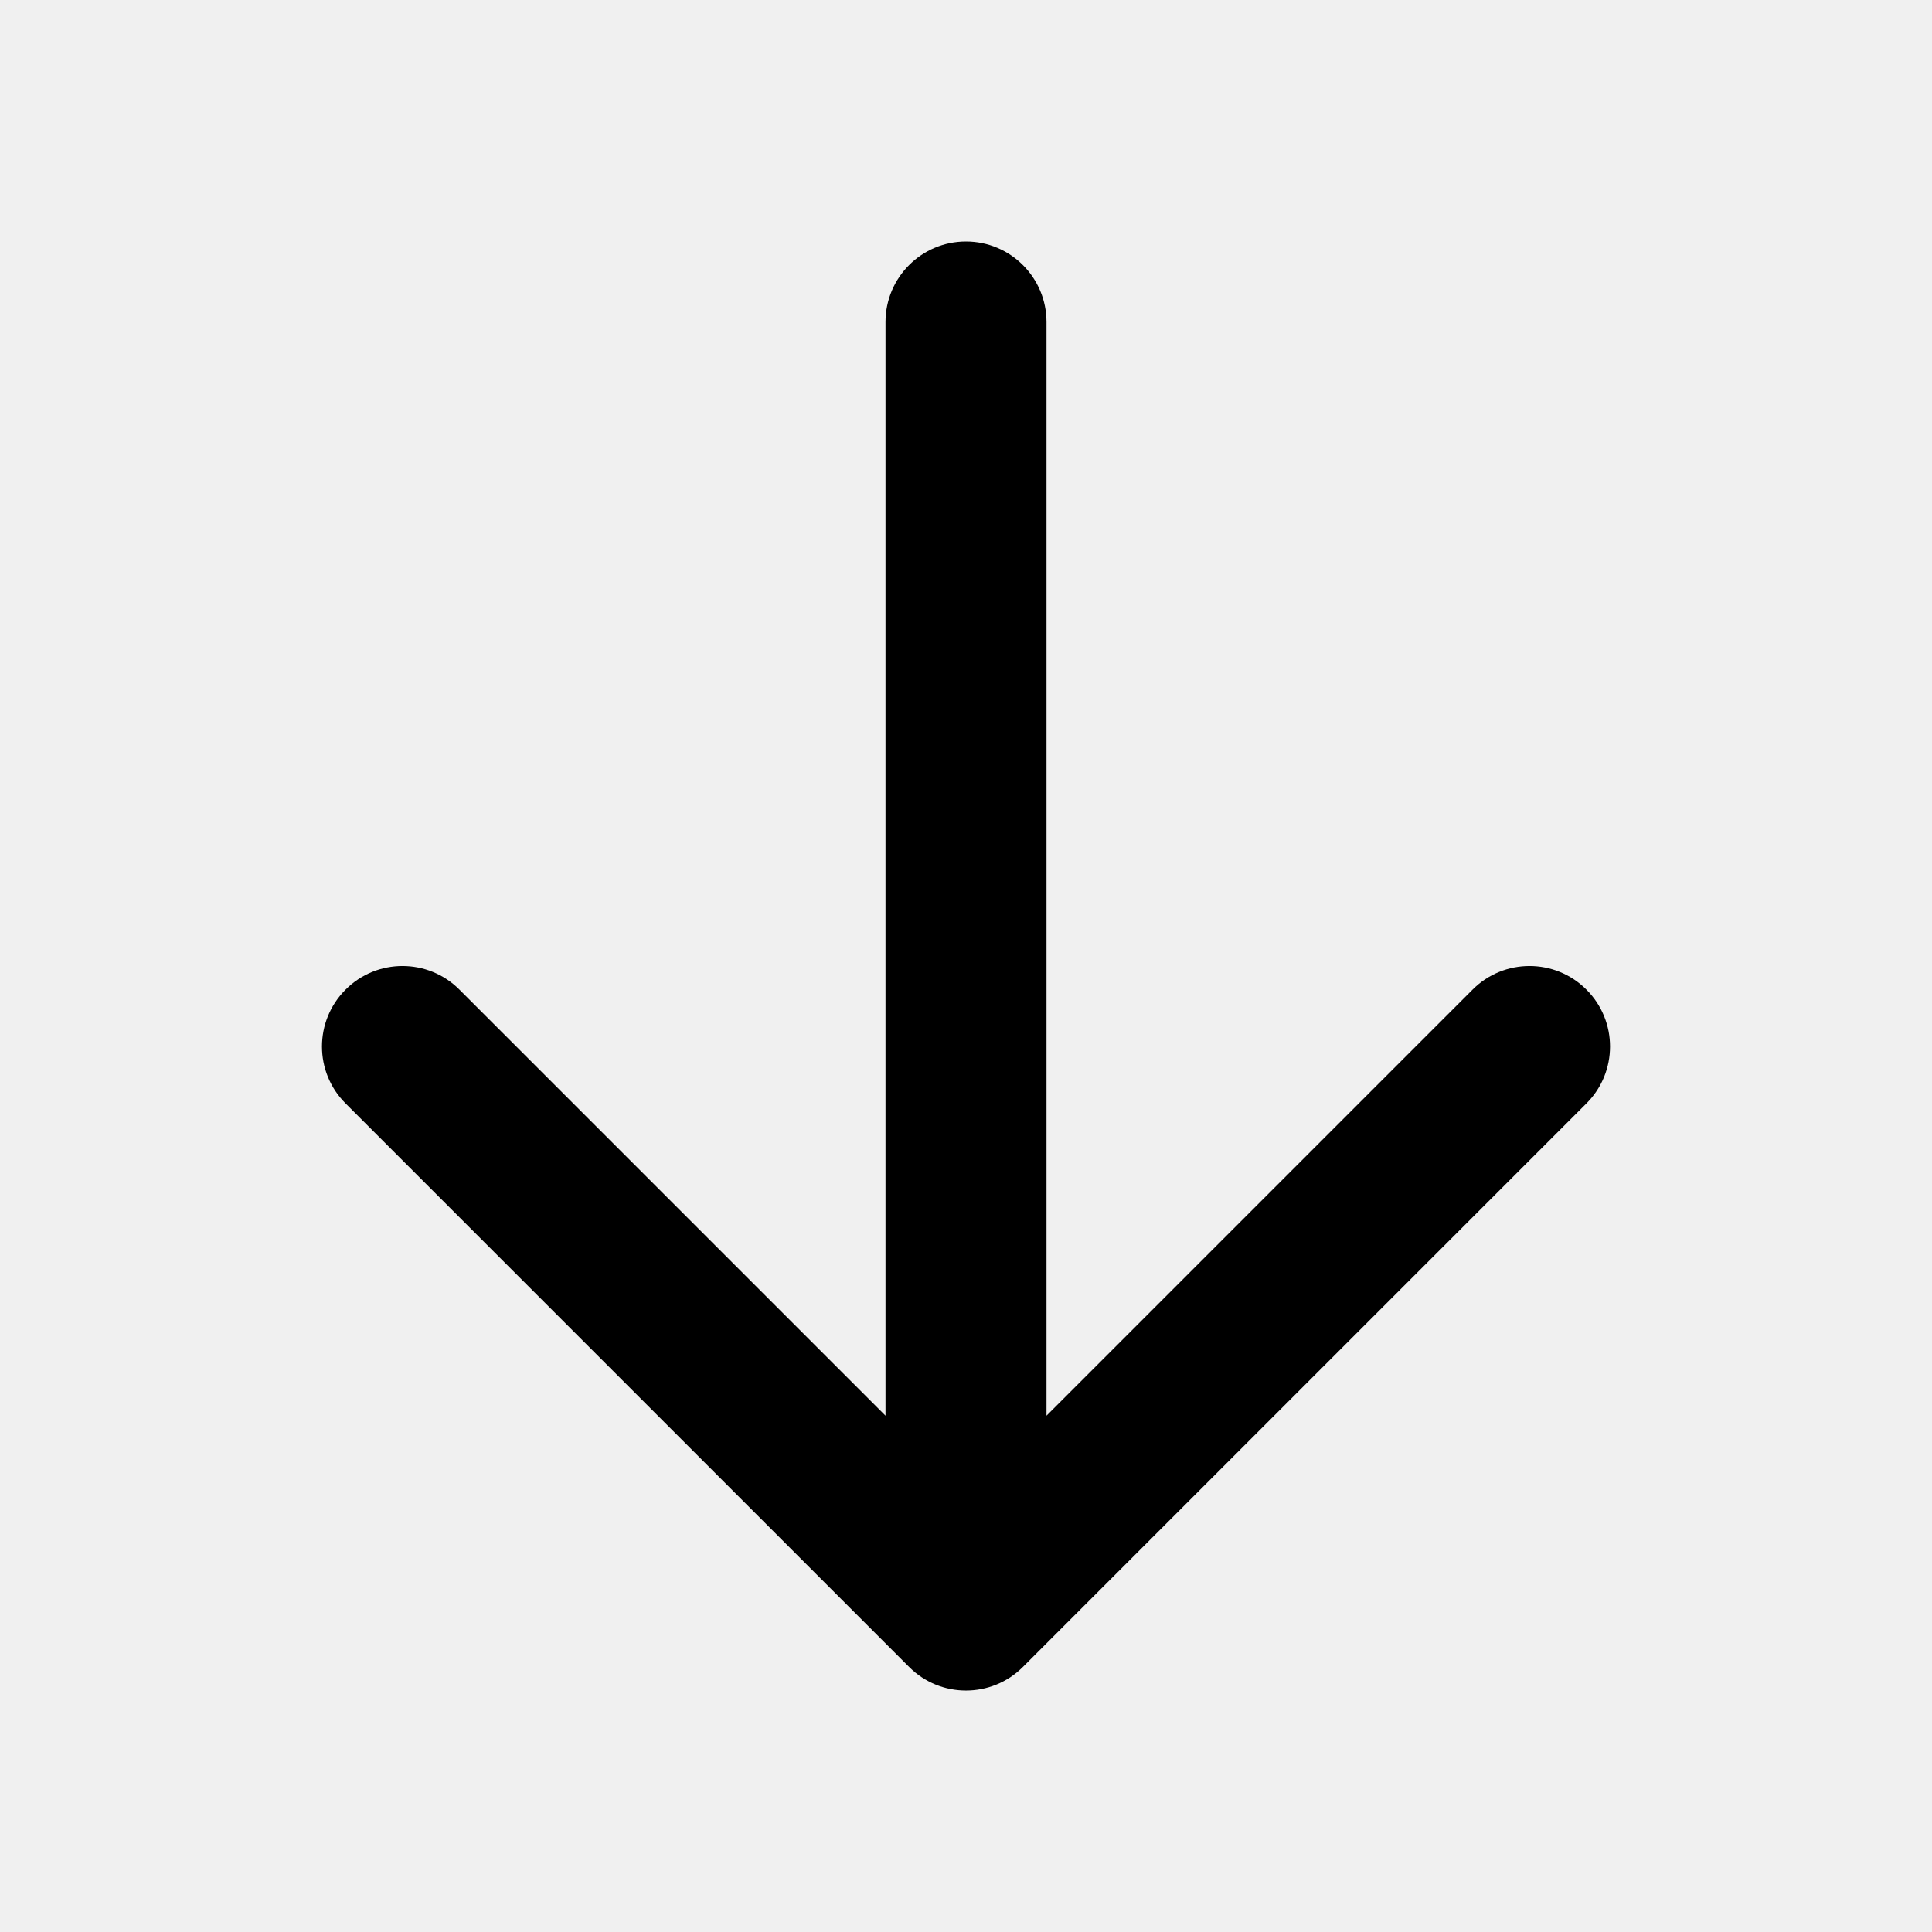
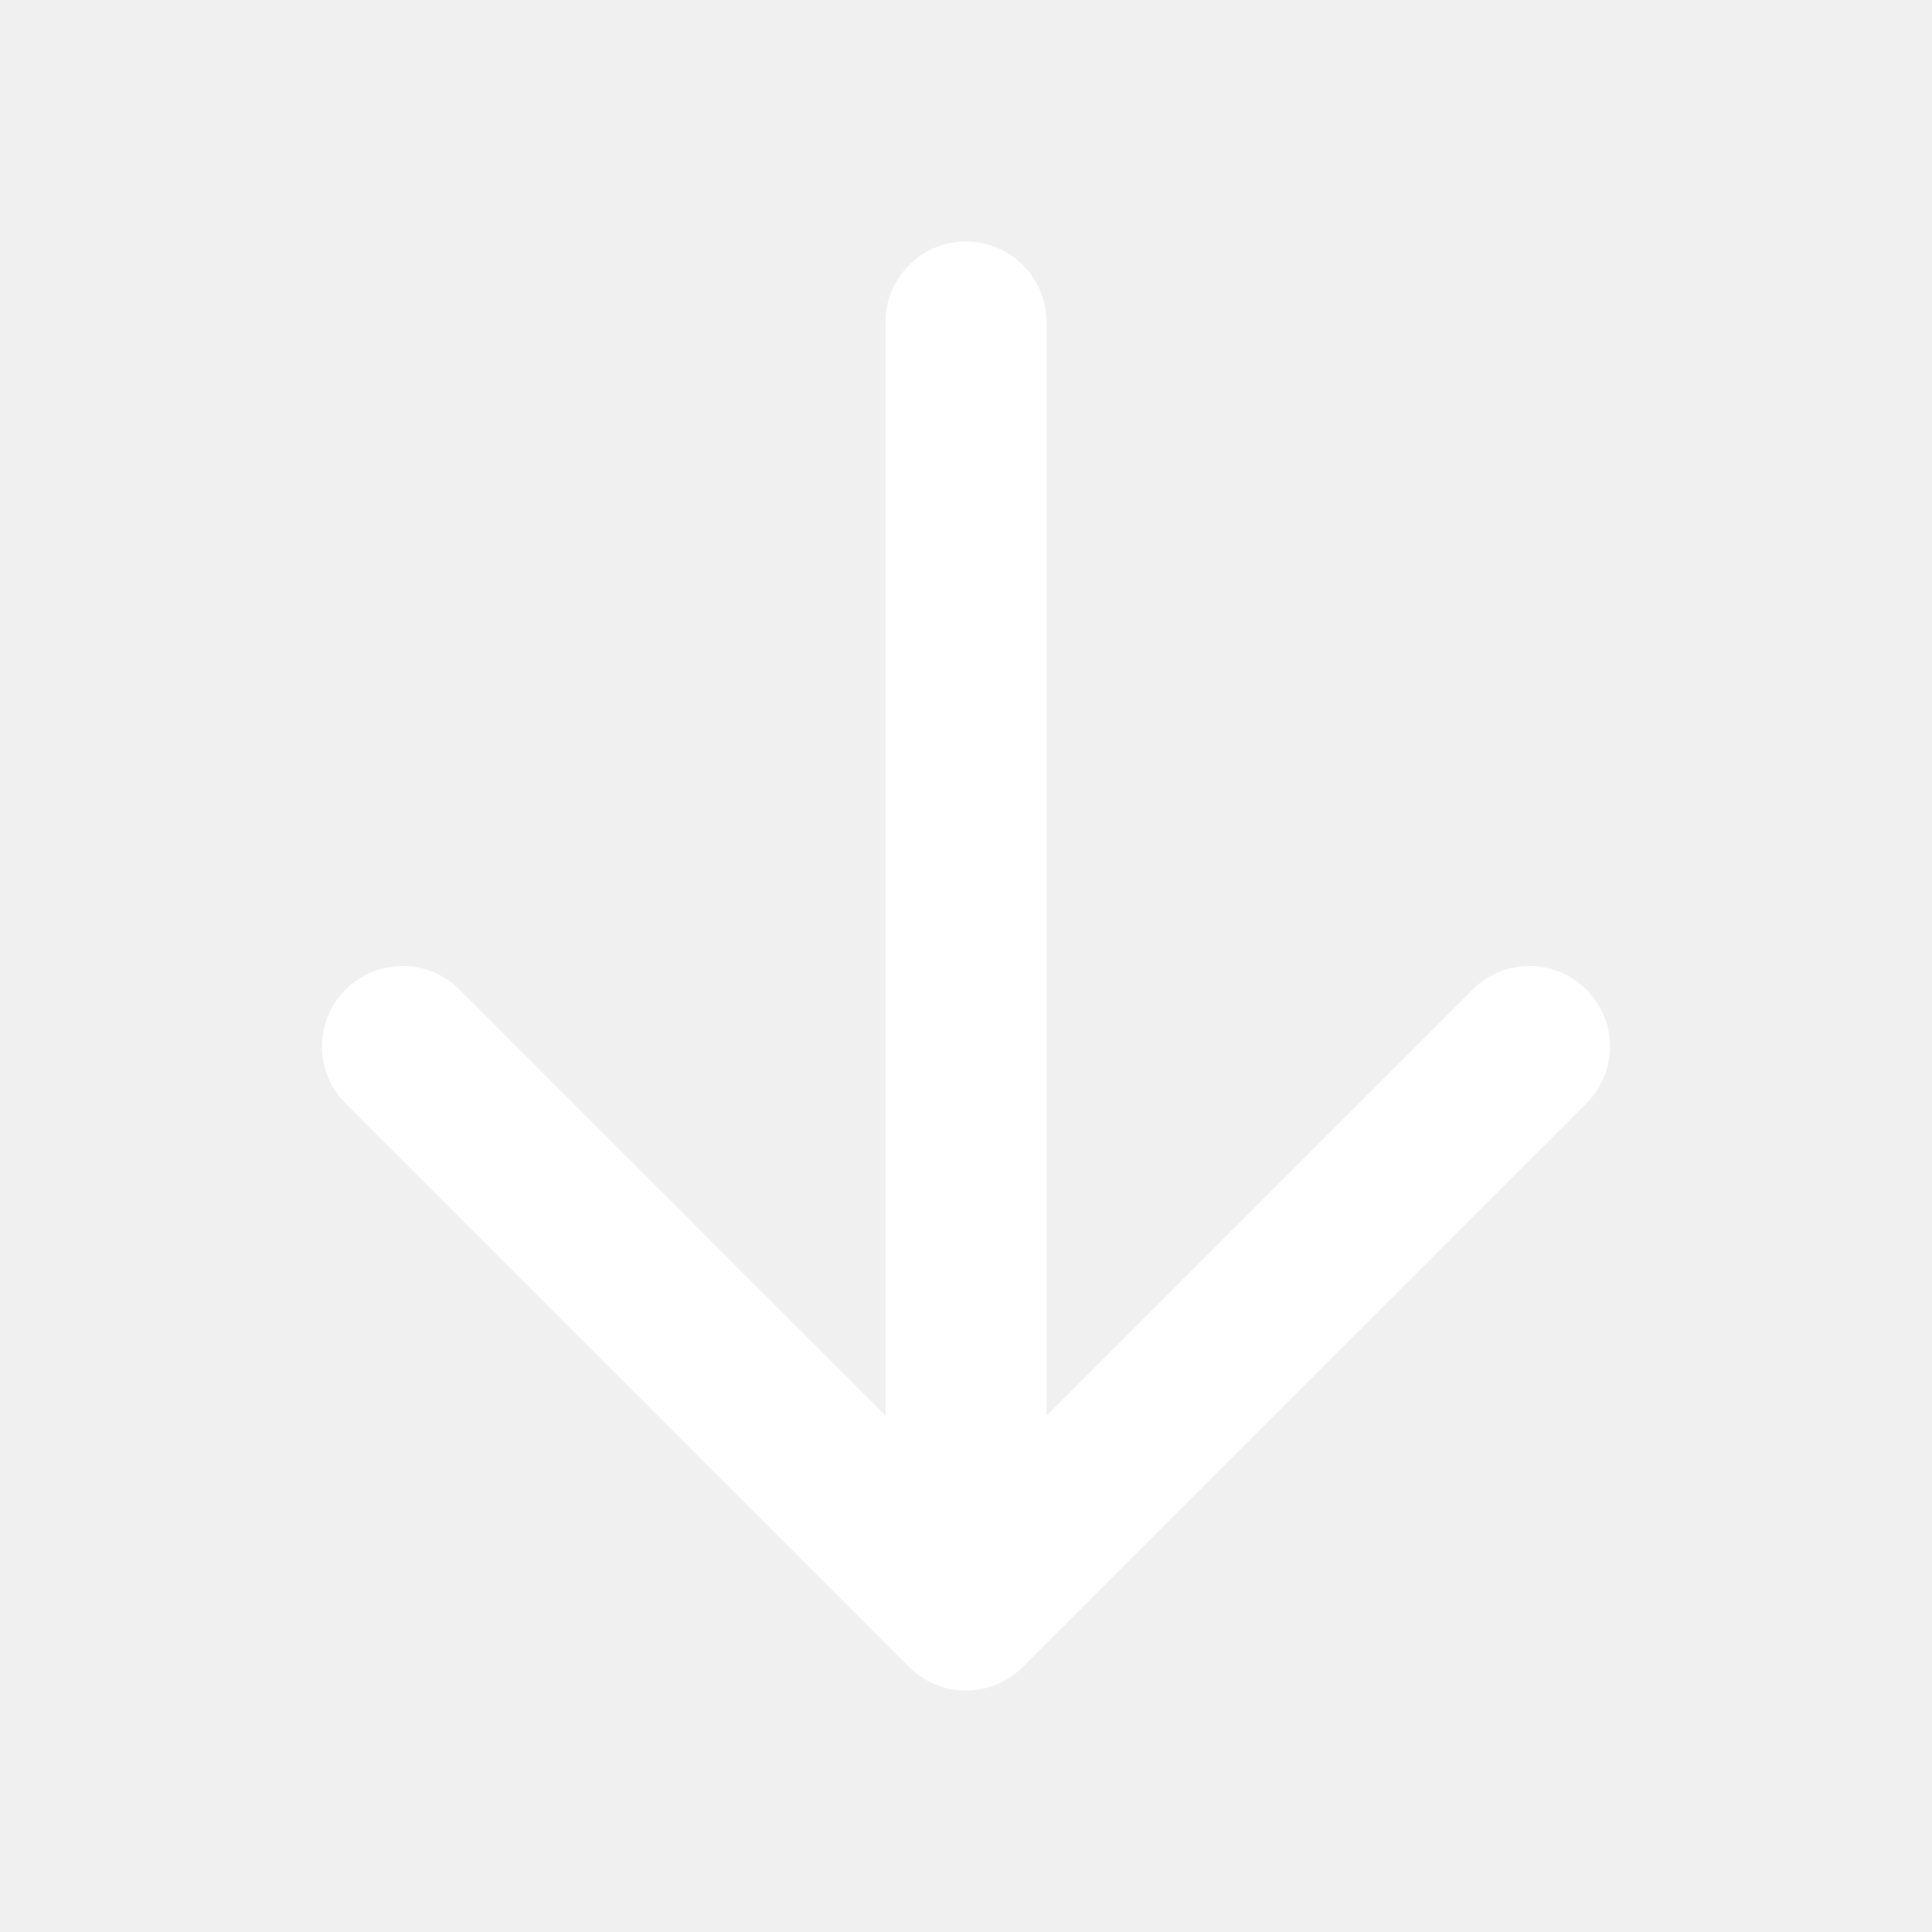
- <svg xmlns="http://www.w3.org/2000/svg" width="800px" height="800px" viewBox="0 0 24 24" fill="none">
+ <svg xmlns="http://www.w3.org/2000/svg" width="800px" height="800px" viewBox="0 0 24 24" fill="white">
  <g id="SVGRepo_bgCarrier" stroke-width="0" />
  <g id="SVGRepo_tracerCarrier" stroke-linecap="round" stroke-linejoin="round" />
  <g id="SVGRepo_iconCarrier">
-     <path fill-rule="evenodd" clip-rule="evenodd" d="M12 3C12.552 3 13 3.448 13 4V17.586L18.293 12.293C18.683 11.902 19.317 11.902 19.707 12.293C20.098 12.683 20.098 13.317 19.707 13.707L12.707 20.707C12.317 21.098 11.683 21.098 11.293 20.707L4.293 13.707C3.902 13.317 3.902 12.683 4.293 12.293C4.683 11.902 5.317 11.902 5.707 12.293L11 17.586V4C11 3.448 11.448 3 12 3Z" fill="#000000" />
+     <path fill-rule="evenodd" clip-rule="evenodd" d="M12 3C12.552 3 13 3.448 13 4V17.586L18.293 12.293C18.683 11.902 19.317 11.902 19.707 12.293C20.098 12.683 20.098 13.317 19.707 13.707L12.707 20.707C12.317 21.098 11.683 21.098 11.293 20.707L4.293 13.707C3.902 13.317 3.902 12.683 4.293 12.293C4.683 11.902 5.317 11.902 5.707 12.293L11 17.586V4C11 3.448 11.448 3 12 3Z" fill="white" />
  </g>
</svg>
